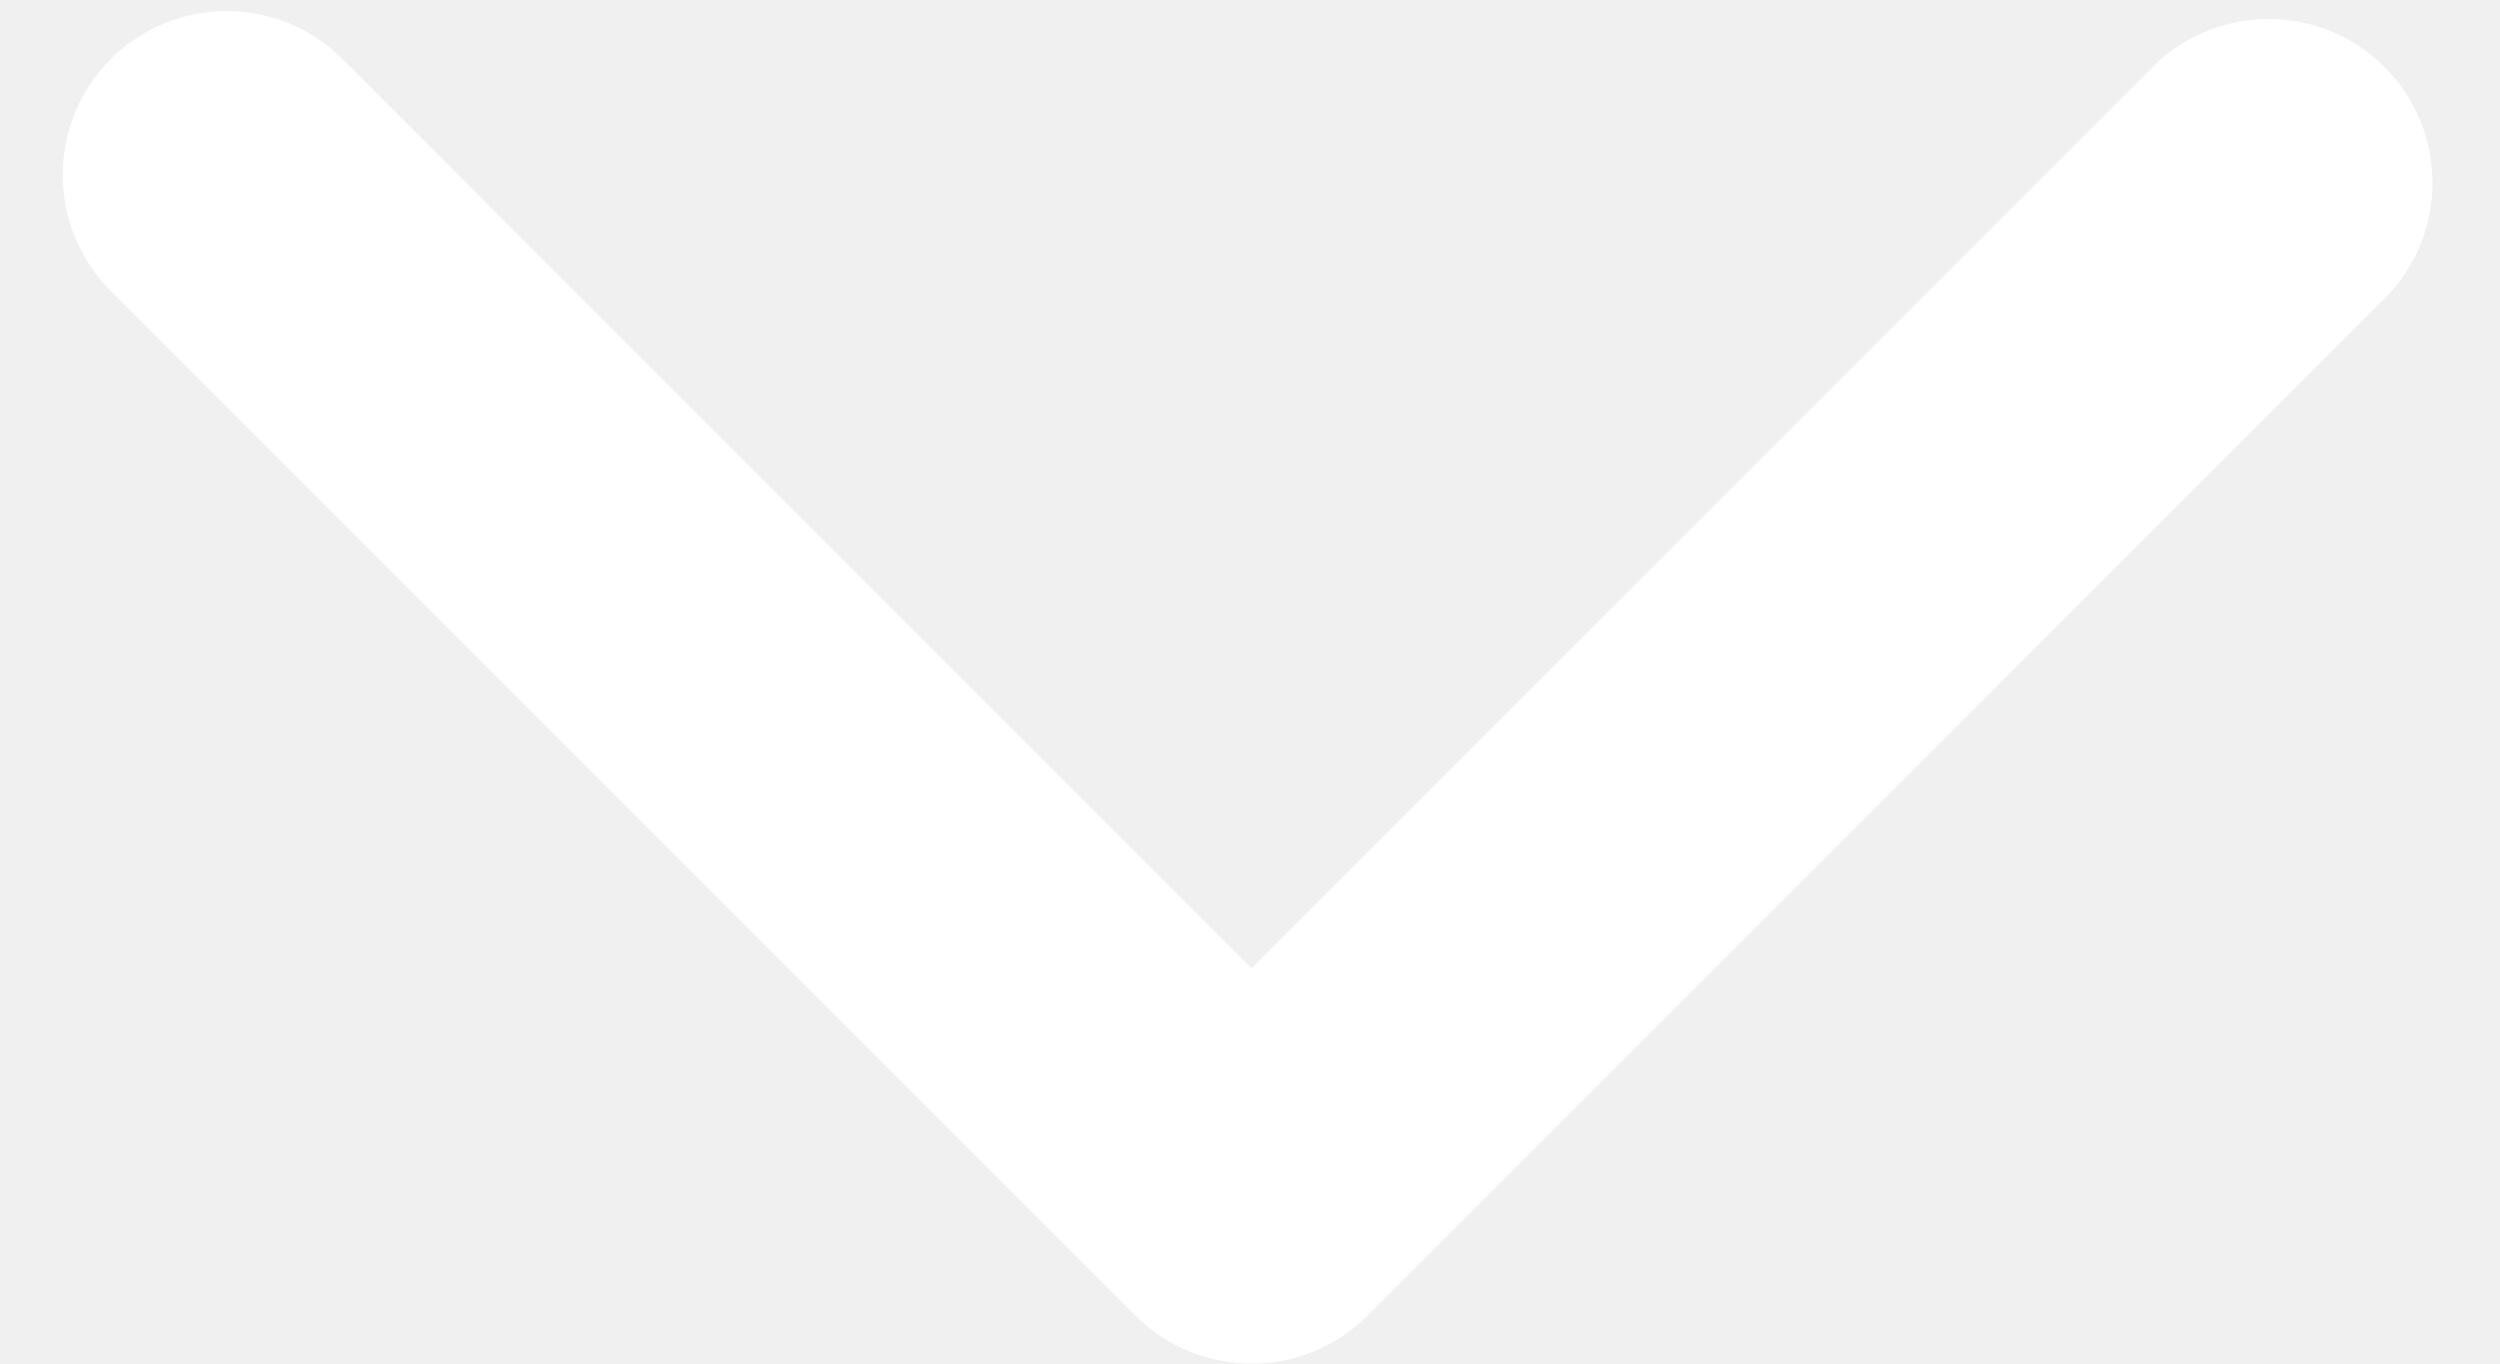
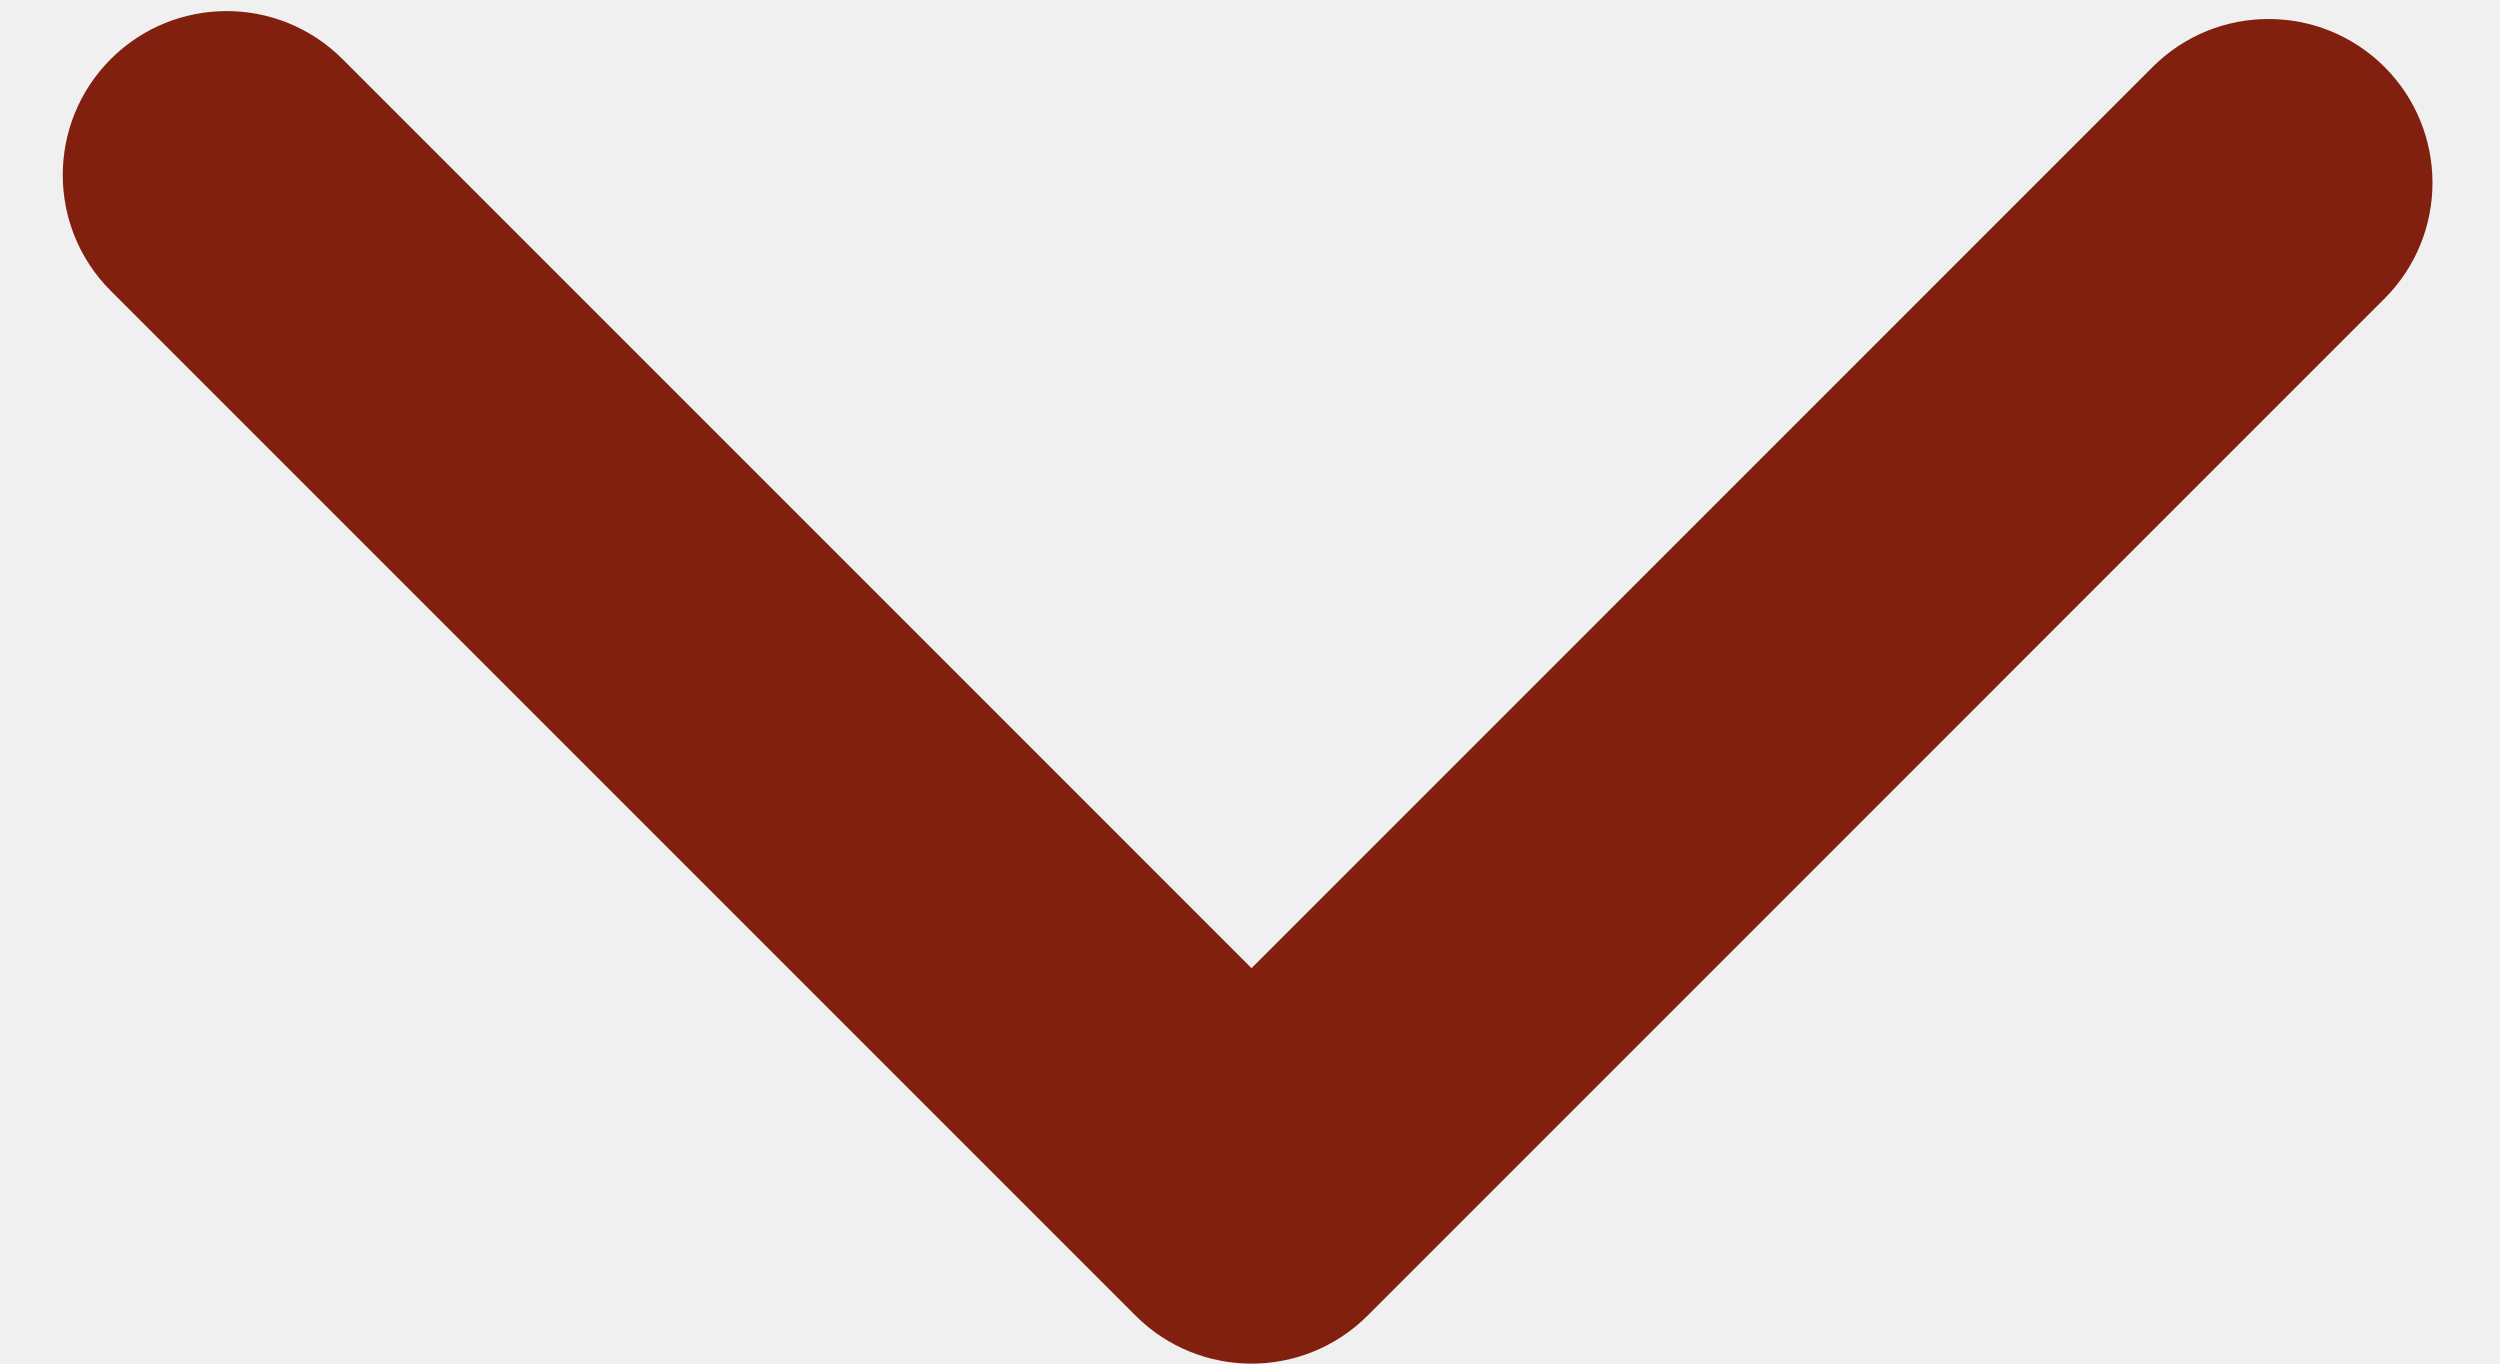
- <svg xmlns="http://www.w3.org/2000/svg" width="33" height="18" viewBox="0 0 33 18" fill="none">
-   <path fill-rule="evenodd" clip-rule="evenodd" d="M16.52 12.78L28.416 0.883C29.261 0.04 30.629 0.04 31.475 0.883C32.32 1.728 32.32 3.098 31.475 3.942L18.05 17.368C17.627 17.789 17.074 18 16.52 18C15.967 18 15.412 17.789 14.991 17.368L1.462 3.839C0.617 2.994 0.617 1.626 1.462 0.78C2.307 -0.065 3.676 -0.065 4.521 0.78L16.52 12.78Z" fill="white" />
+ <svg xmlns="http://www.w3.org/2000/svg" width="33" height="18" viewBox="0 0 33 18" fill="#822010">
+   <path fill-rule="evenodd" clip-rule="evenodd" d="M16.52 12.78L28.416 0.883C29.261 0.04 30.629 0.04 31.475 0.883C32.32 1.728 32.32 3.098 31.475 3.942L18.05 17.368C17.627 17.789 17.074 18 16.52 18C15.967 18 15.412 17.789 14.991 17.368L1.462 3.839C0.617 2.994 0.617 1.626 1.462 0.78C2.307 -0.065 3.676 -0.065 4.521 0.78L16.52 12.78Z" fill="#822010" />
</svg>
